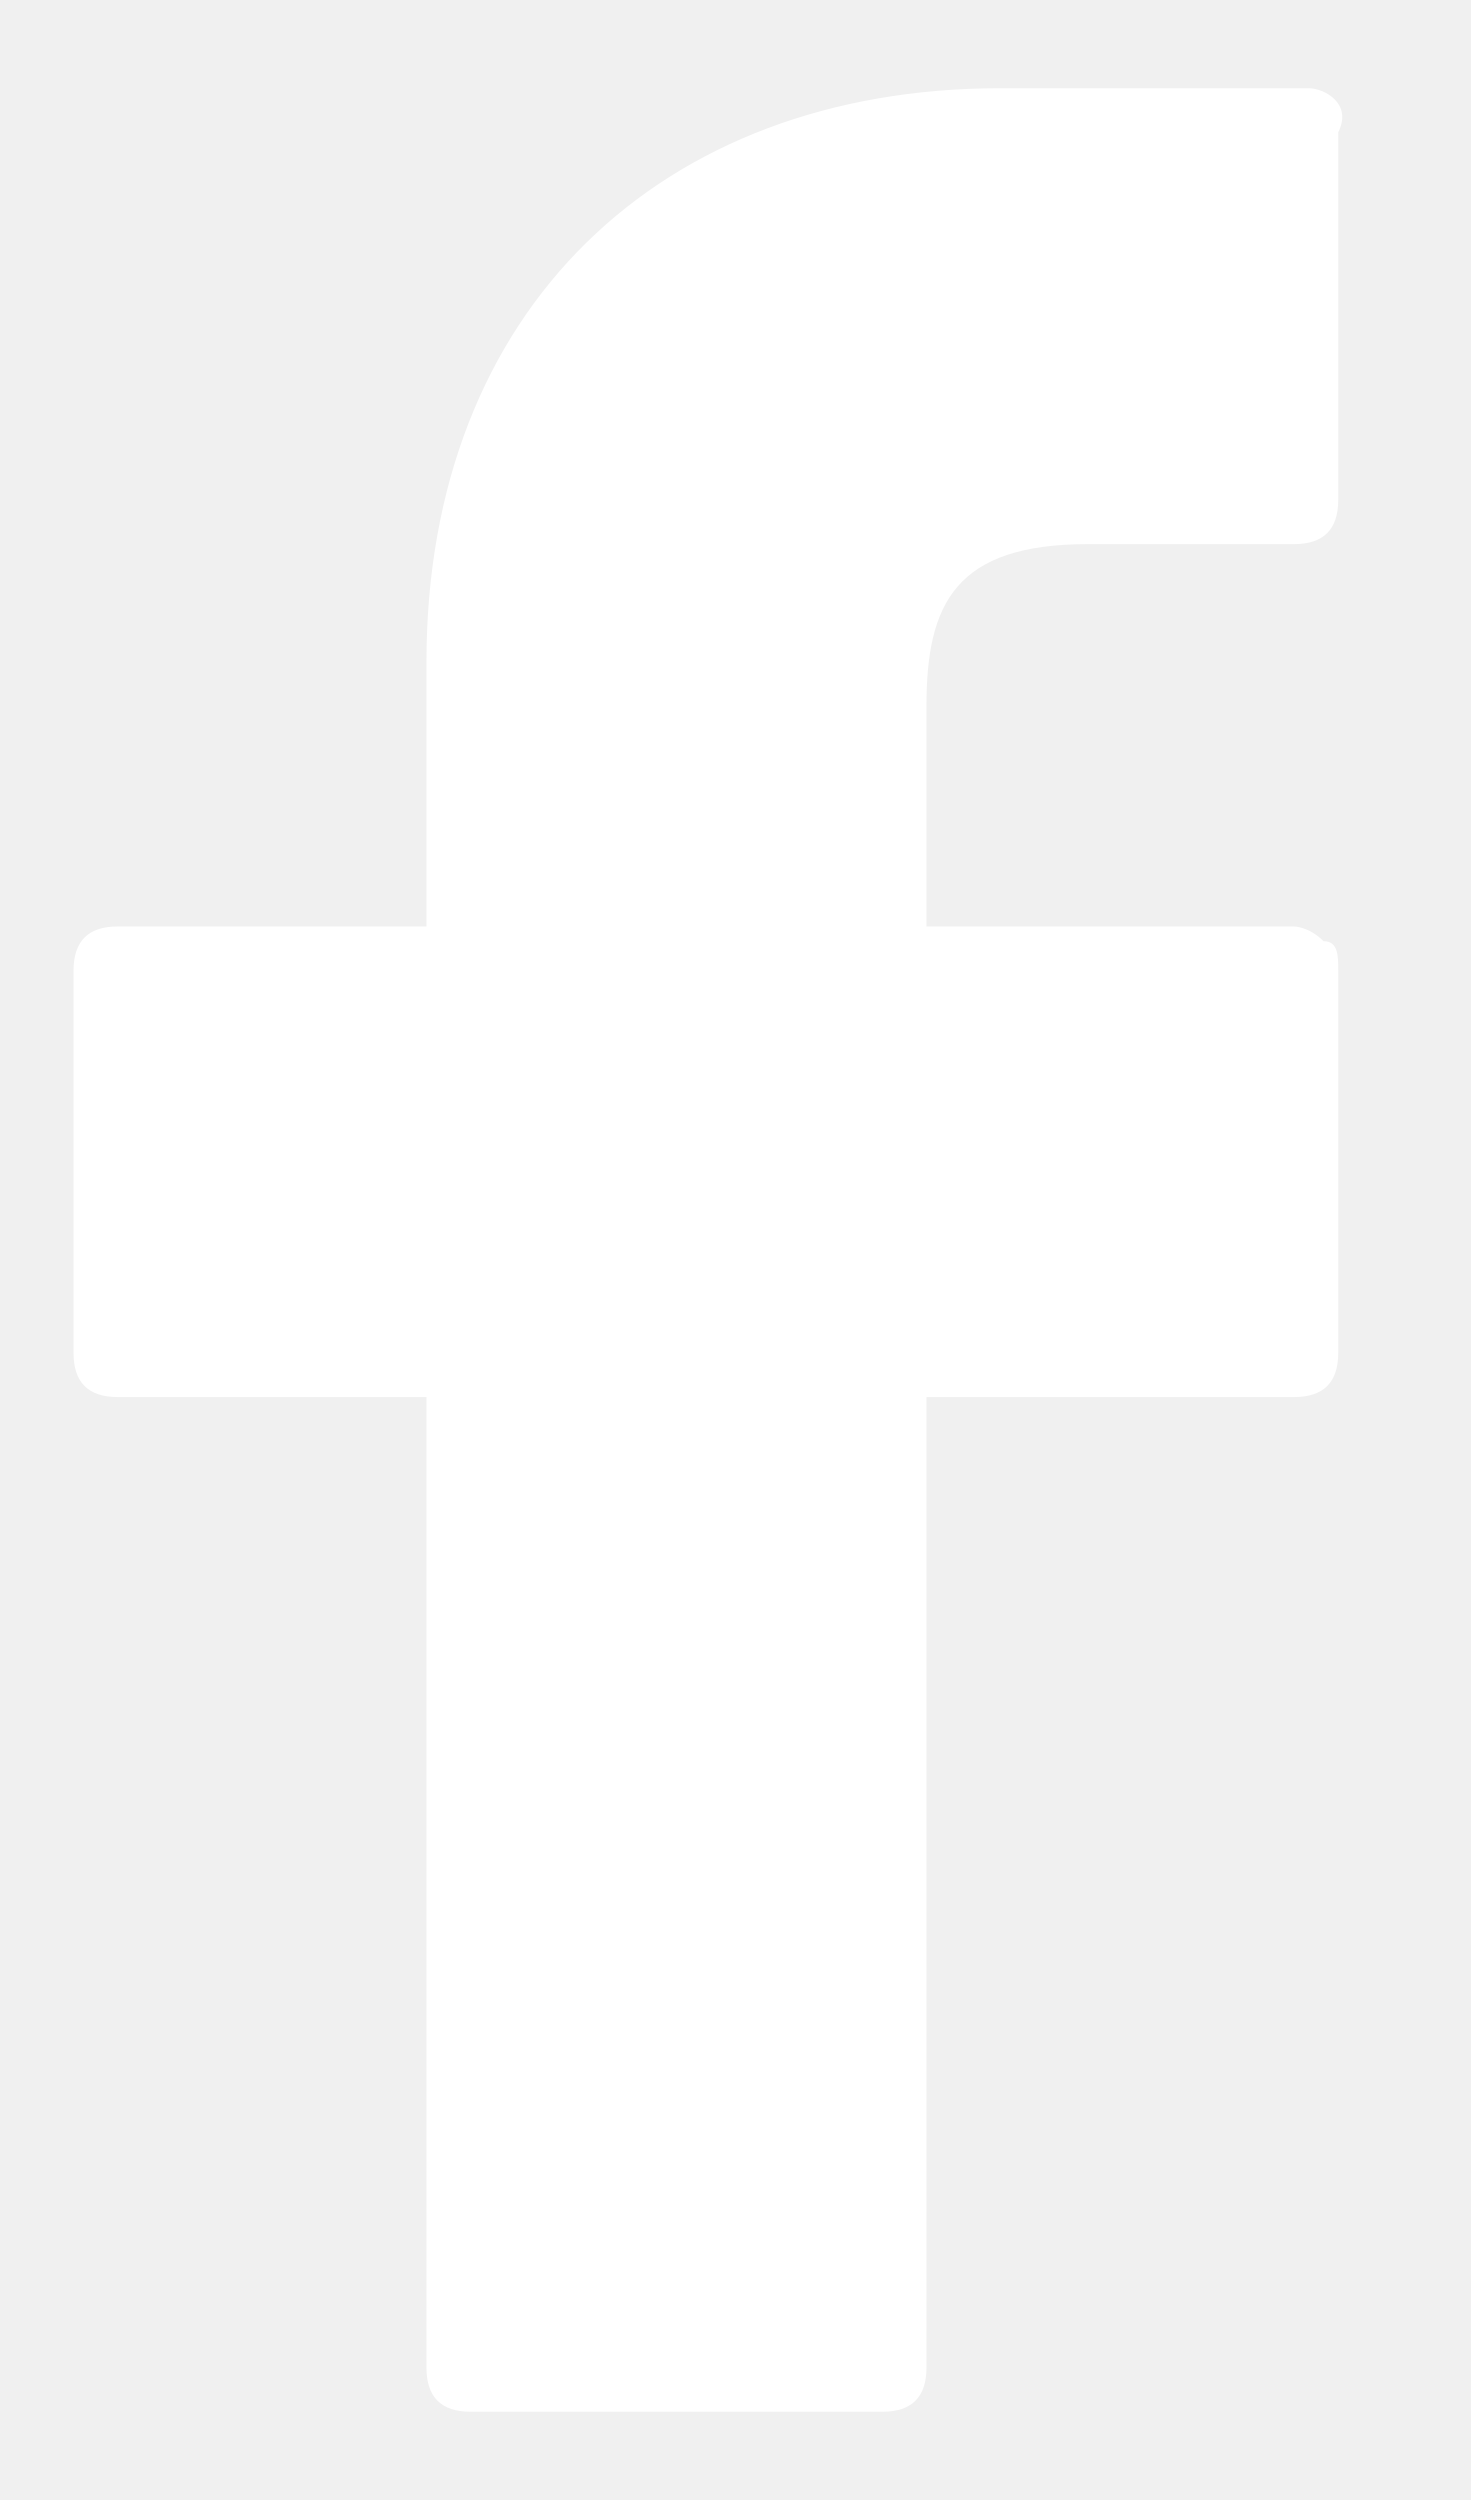
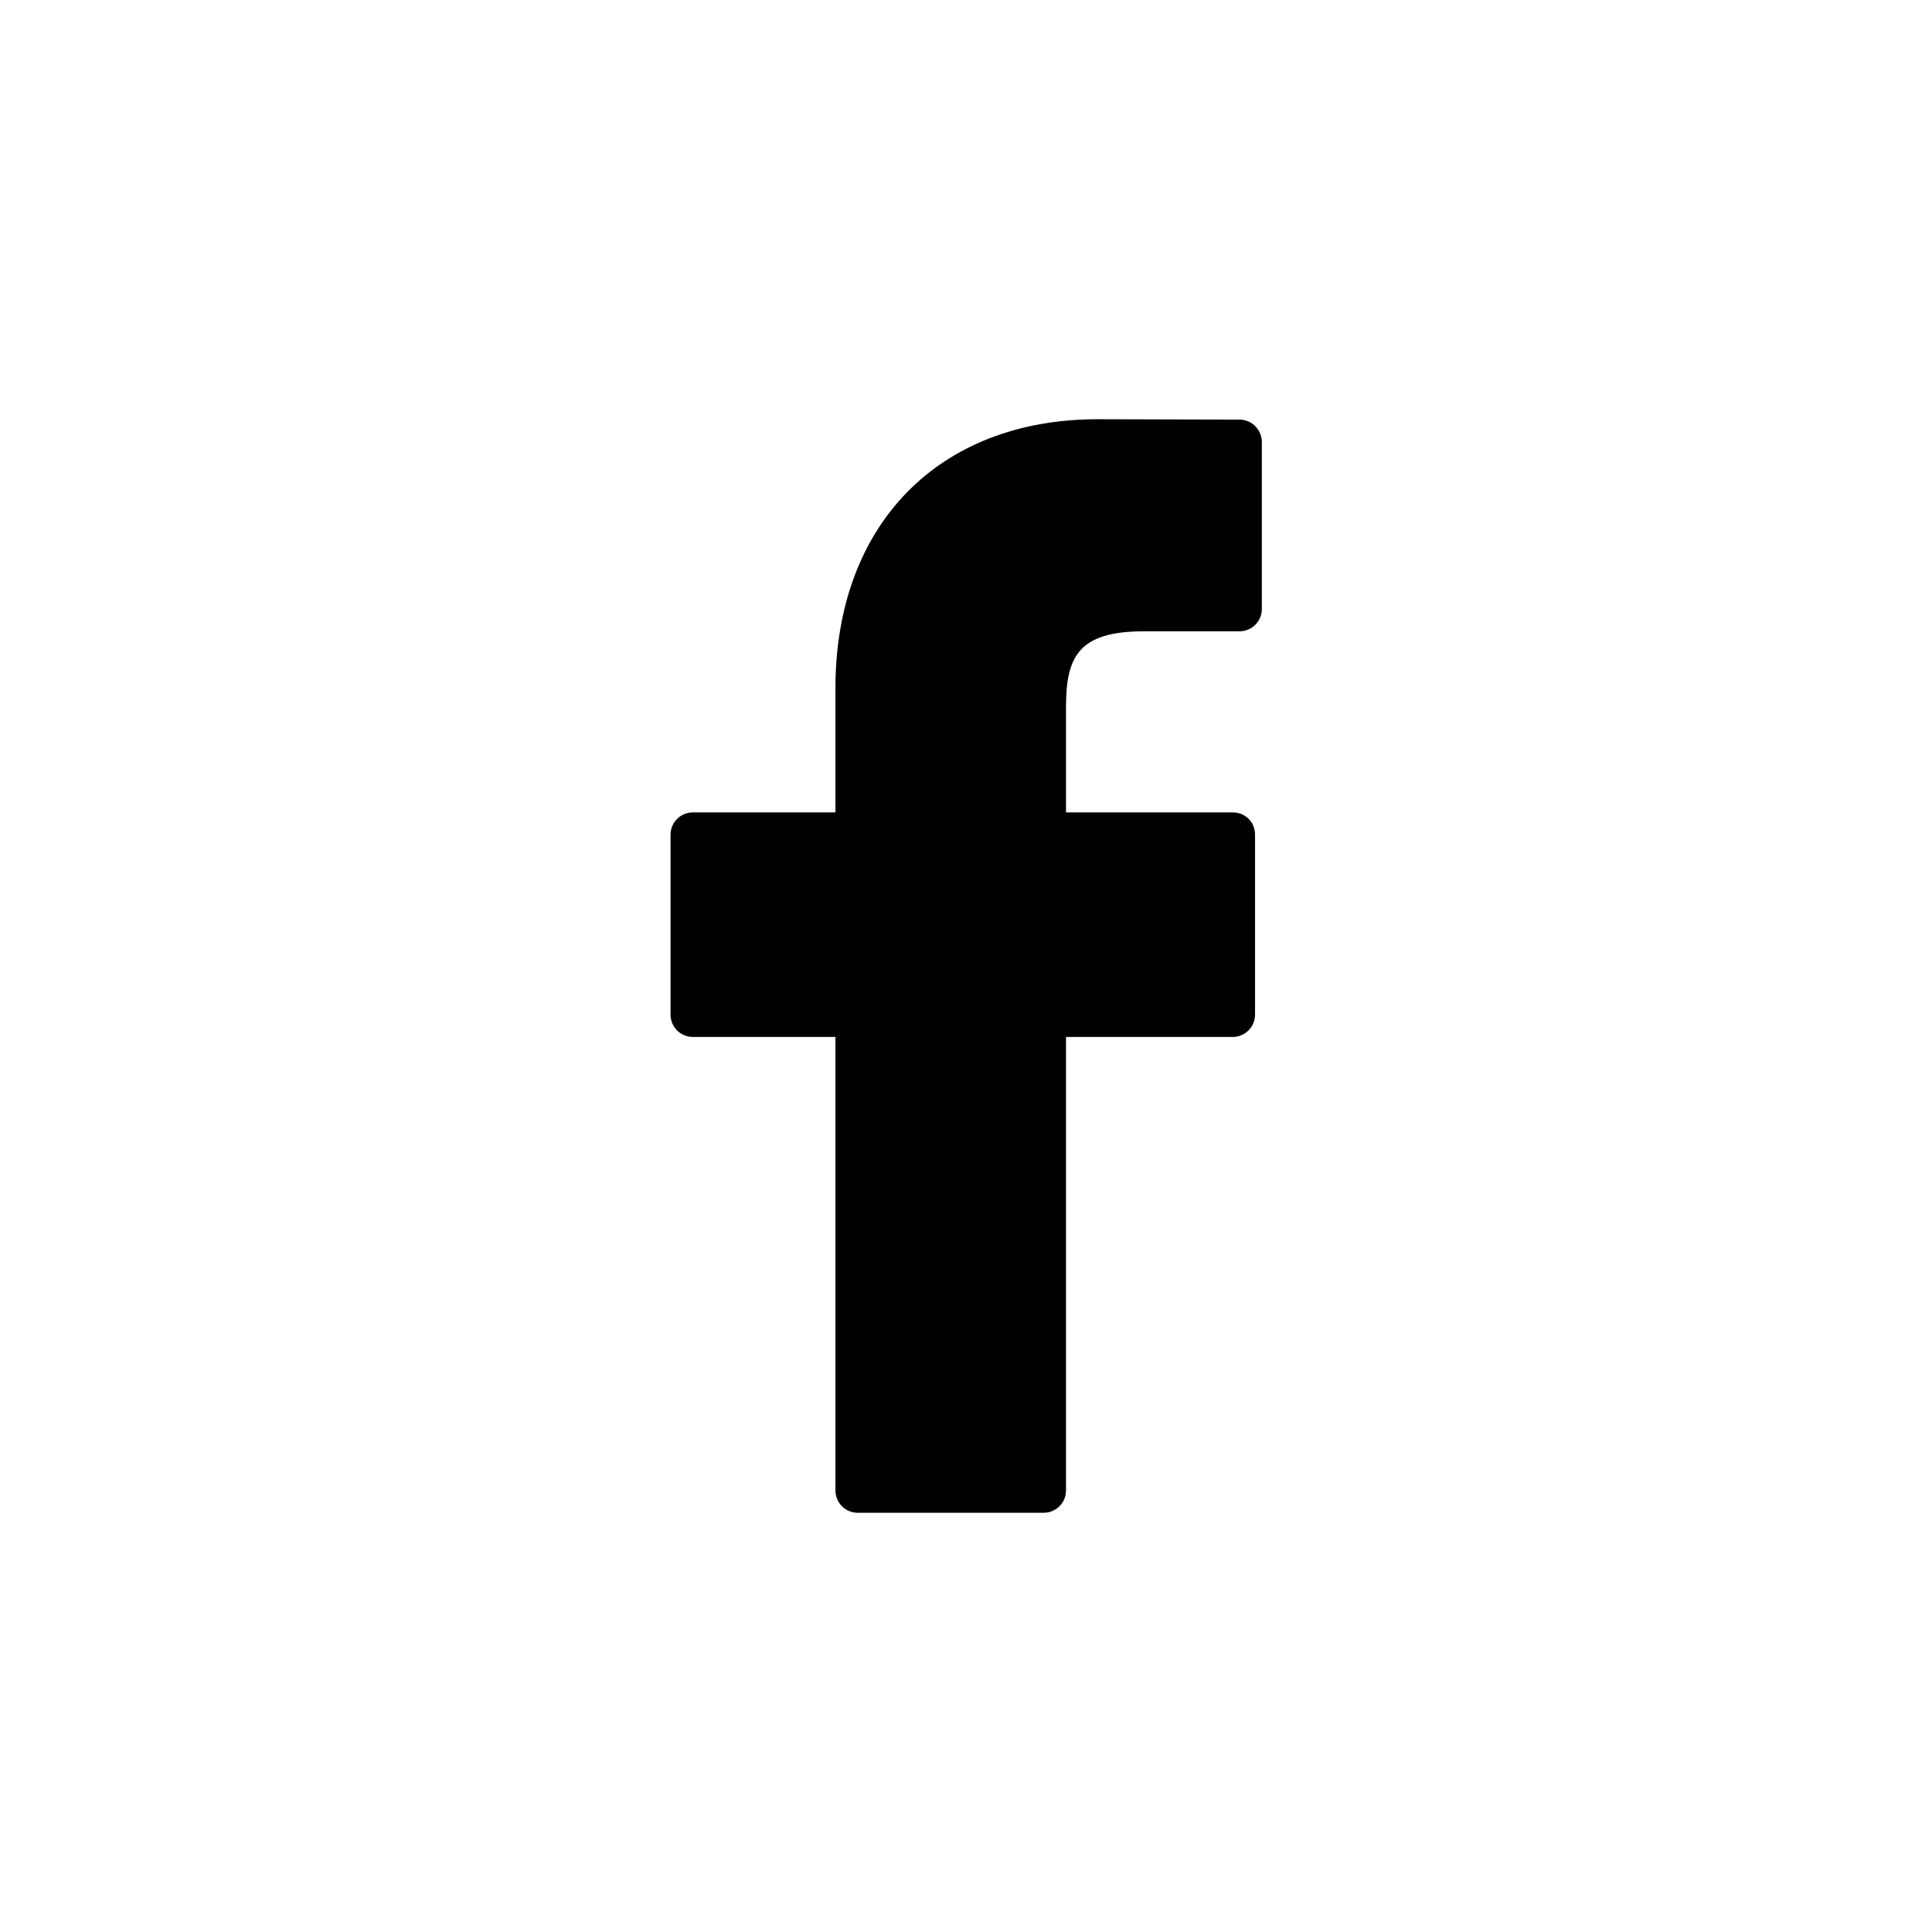
- <svg xmlns="http://www.w3.org/2000/svg" version="1.1" id="Слой_1" x="0px" y="0px" viewBox="0 0 10 17" style="enable-background:new 0 0 10 17;" xml:space="preserve">
-   <style type="text/css">
- 	.st0{fill:#FFFFFF;}
- </style>
-   <path class="st0" d="M8.9,0.6H6.8c-2.3,0-3.9,1.5-3.9,3.9v1.8H0.8c-0.2,0-0.3,0.1-0.3,0.3v2.6c0,0.2,0.1,0.3,0.3,0.3h2.1v6.6  c0,0.2,0.1,0.3,0.3,0.3H6c0.2,0,0.3-0.1,0.3-0.3V9.5h2.5c0.2,0,0.3-0.1,0.3-0.3V6.6c0-0.1,0-0.2-0.1-0.2C8.9,6.3,8.8,6.3,8.8,6.3  H6.3V4.8c0-0.7,0.2-1.1,1.1-1.1h1.4c0.2,0,0.3-0.1,0.3-0.3V0.9C9.2,0.7,9,0.6,8.9,0.6z" />
+ <svg xmlns="http://www.w3.org/2000/svg" viewBox="0 0 512 512">
+   <rect fill="#ffffff" x="0" y="0" width="512" height="512" />
+   <path fill="#000000" d="M328.5,111.2l-37.6-0.1c-42.2,0-69.5,28-69.5,71.3v32.9h-37.8c-3.2,0-5.9,2.6-5.9,5.9v47.7 c0,3.2,2.6,5.9,5.9,5.9h37.8v120.2c0,3.2,2.6,5.9,5.9,5.9h49.3c3.2,0,5.9-2.6,5.9-5.9V274.8h44.2c3.2,0,5.9-2.6,5.9-5.9v-47.7 c0-1.6-0.6-3.1-1.7-4.2c-1.1-1.1-2.6-1.7-4.2-1.7h-44.2v-27.8c0-13.4,3.2-20.2,20.7-20.2h25.3c3.2,0,5.9-2.6,5.9-5.9V117 C334.3,113.8,331.7,111.2,328.5,111.2z" />
</svg>
